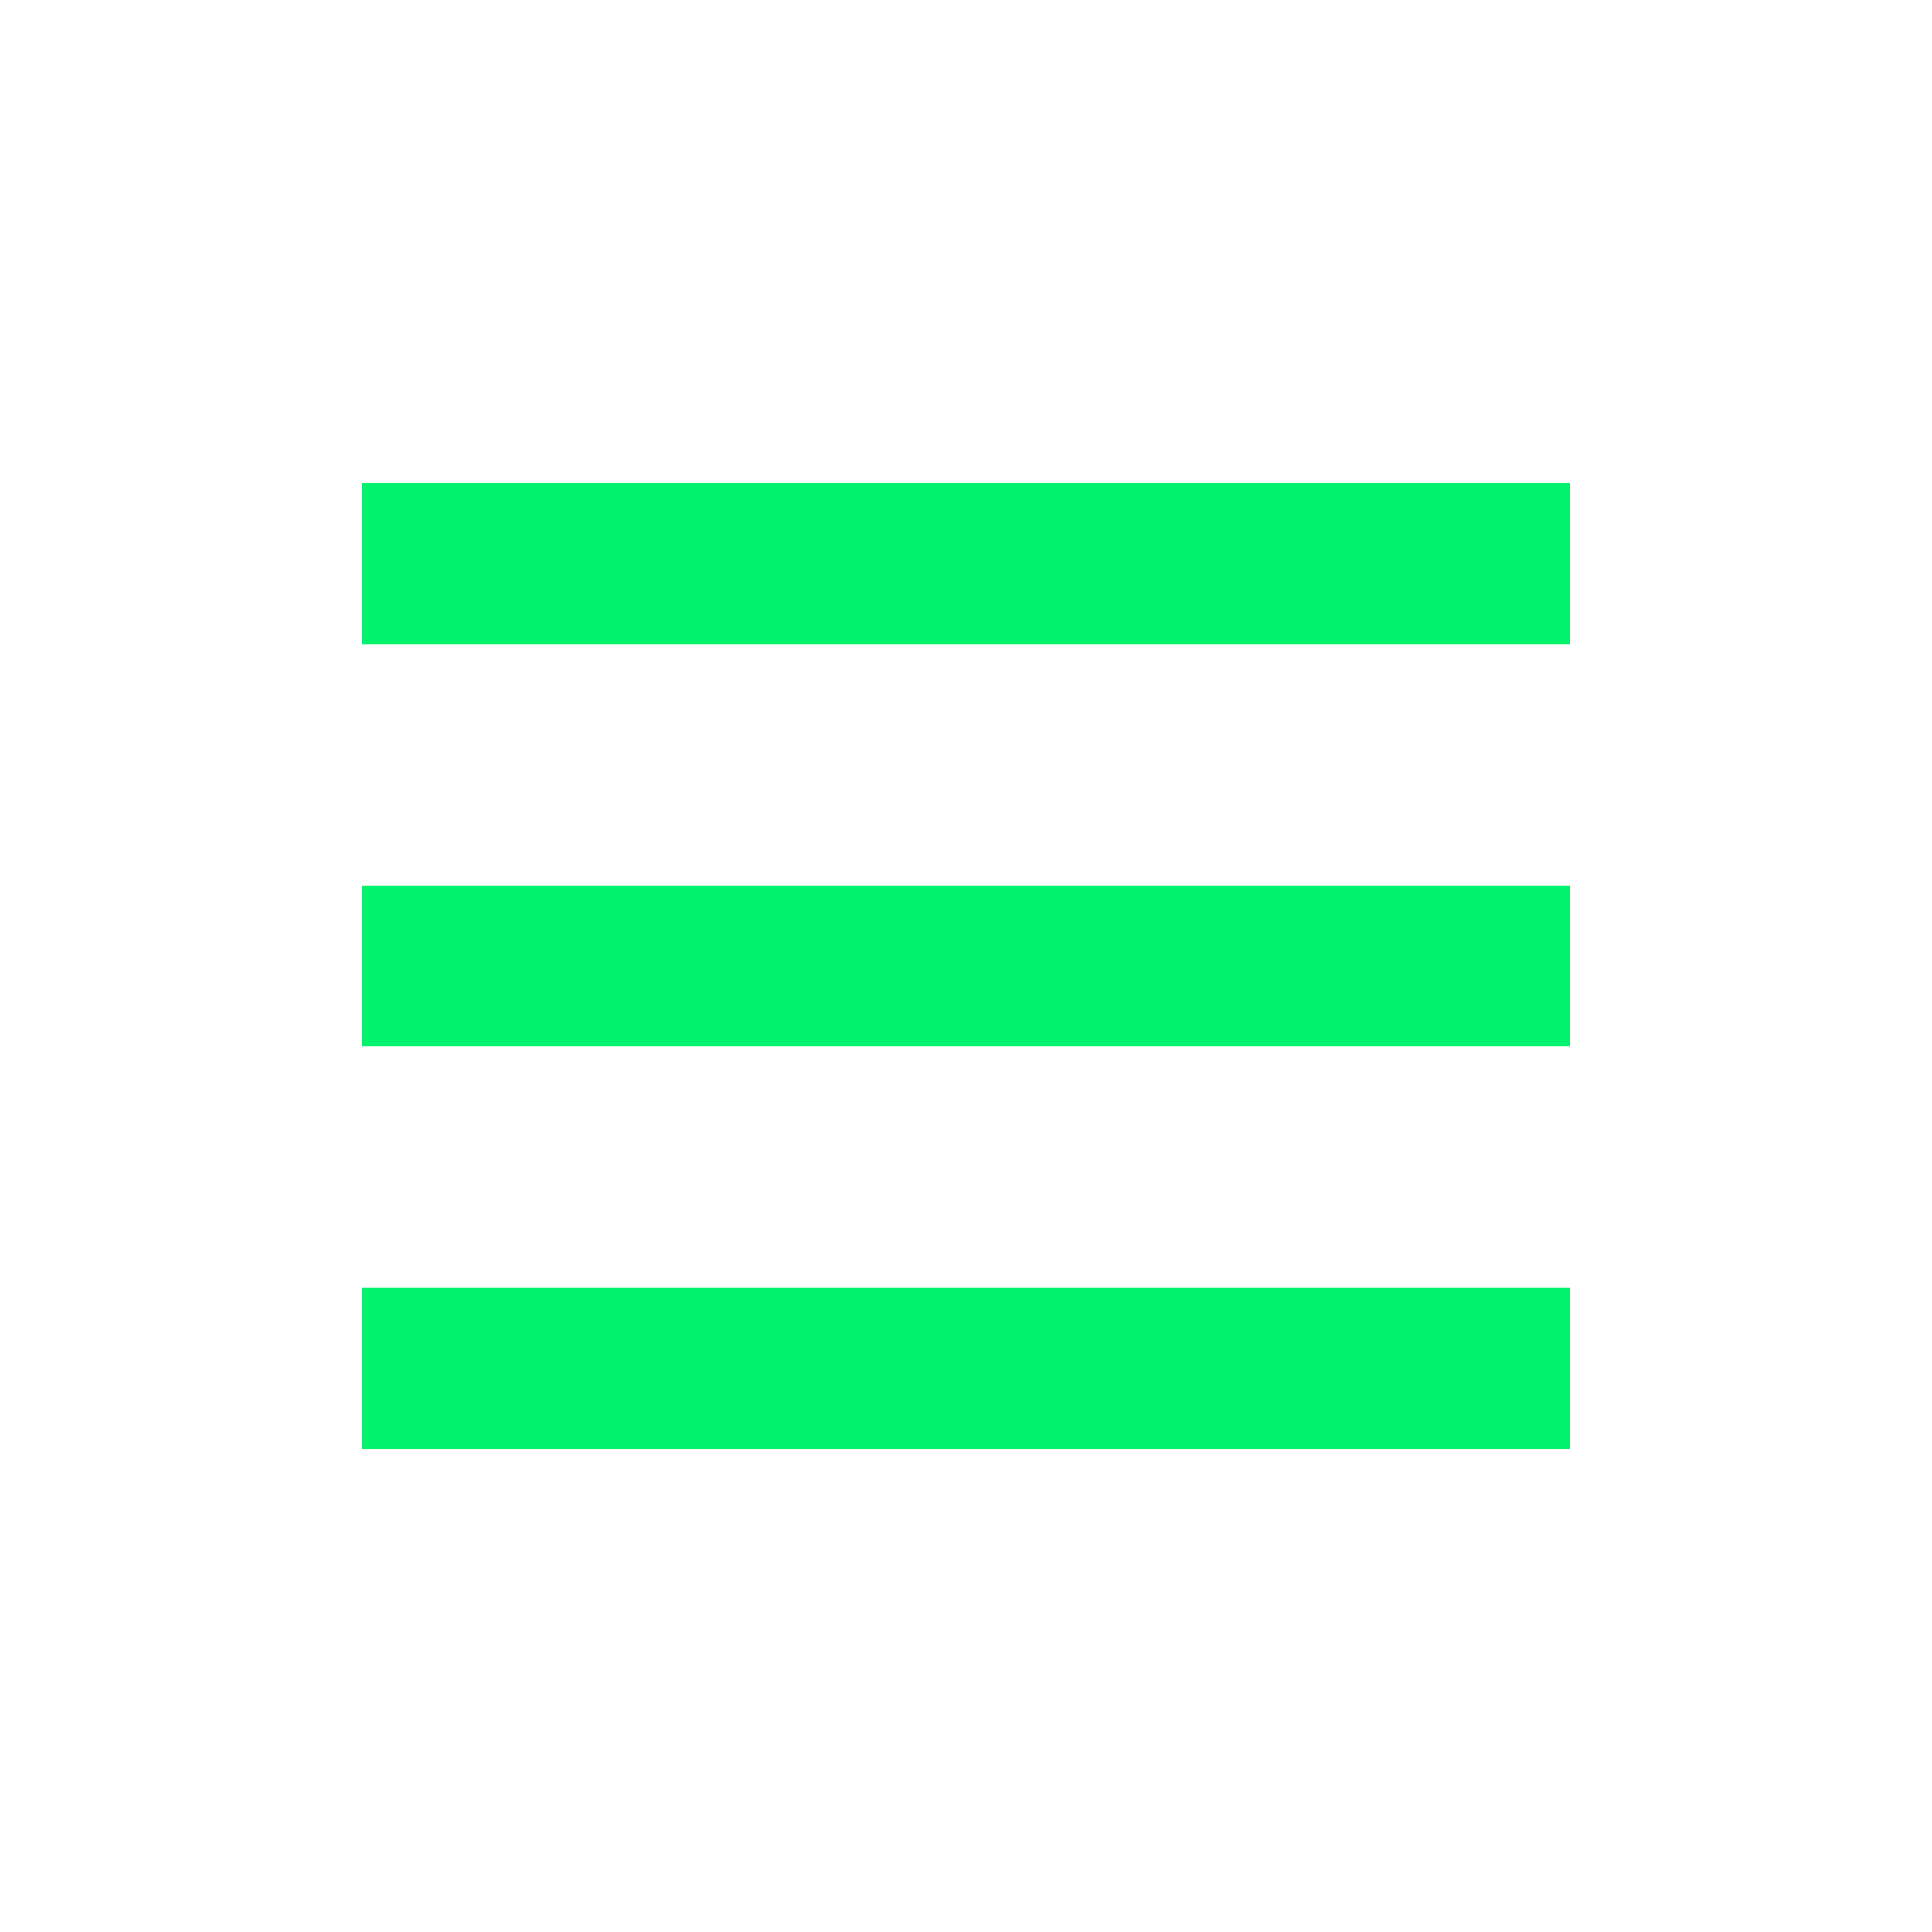
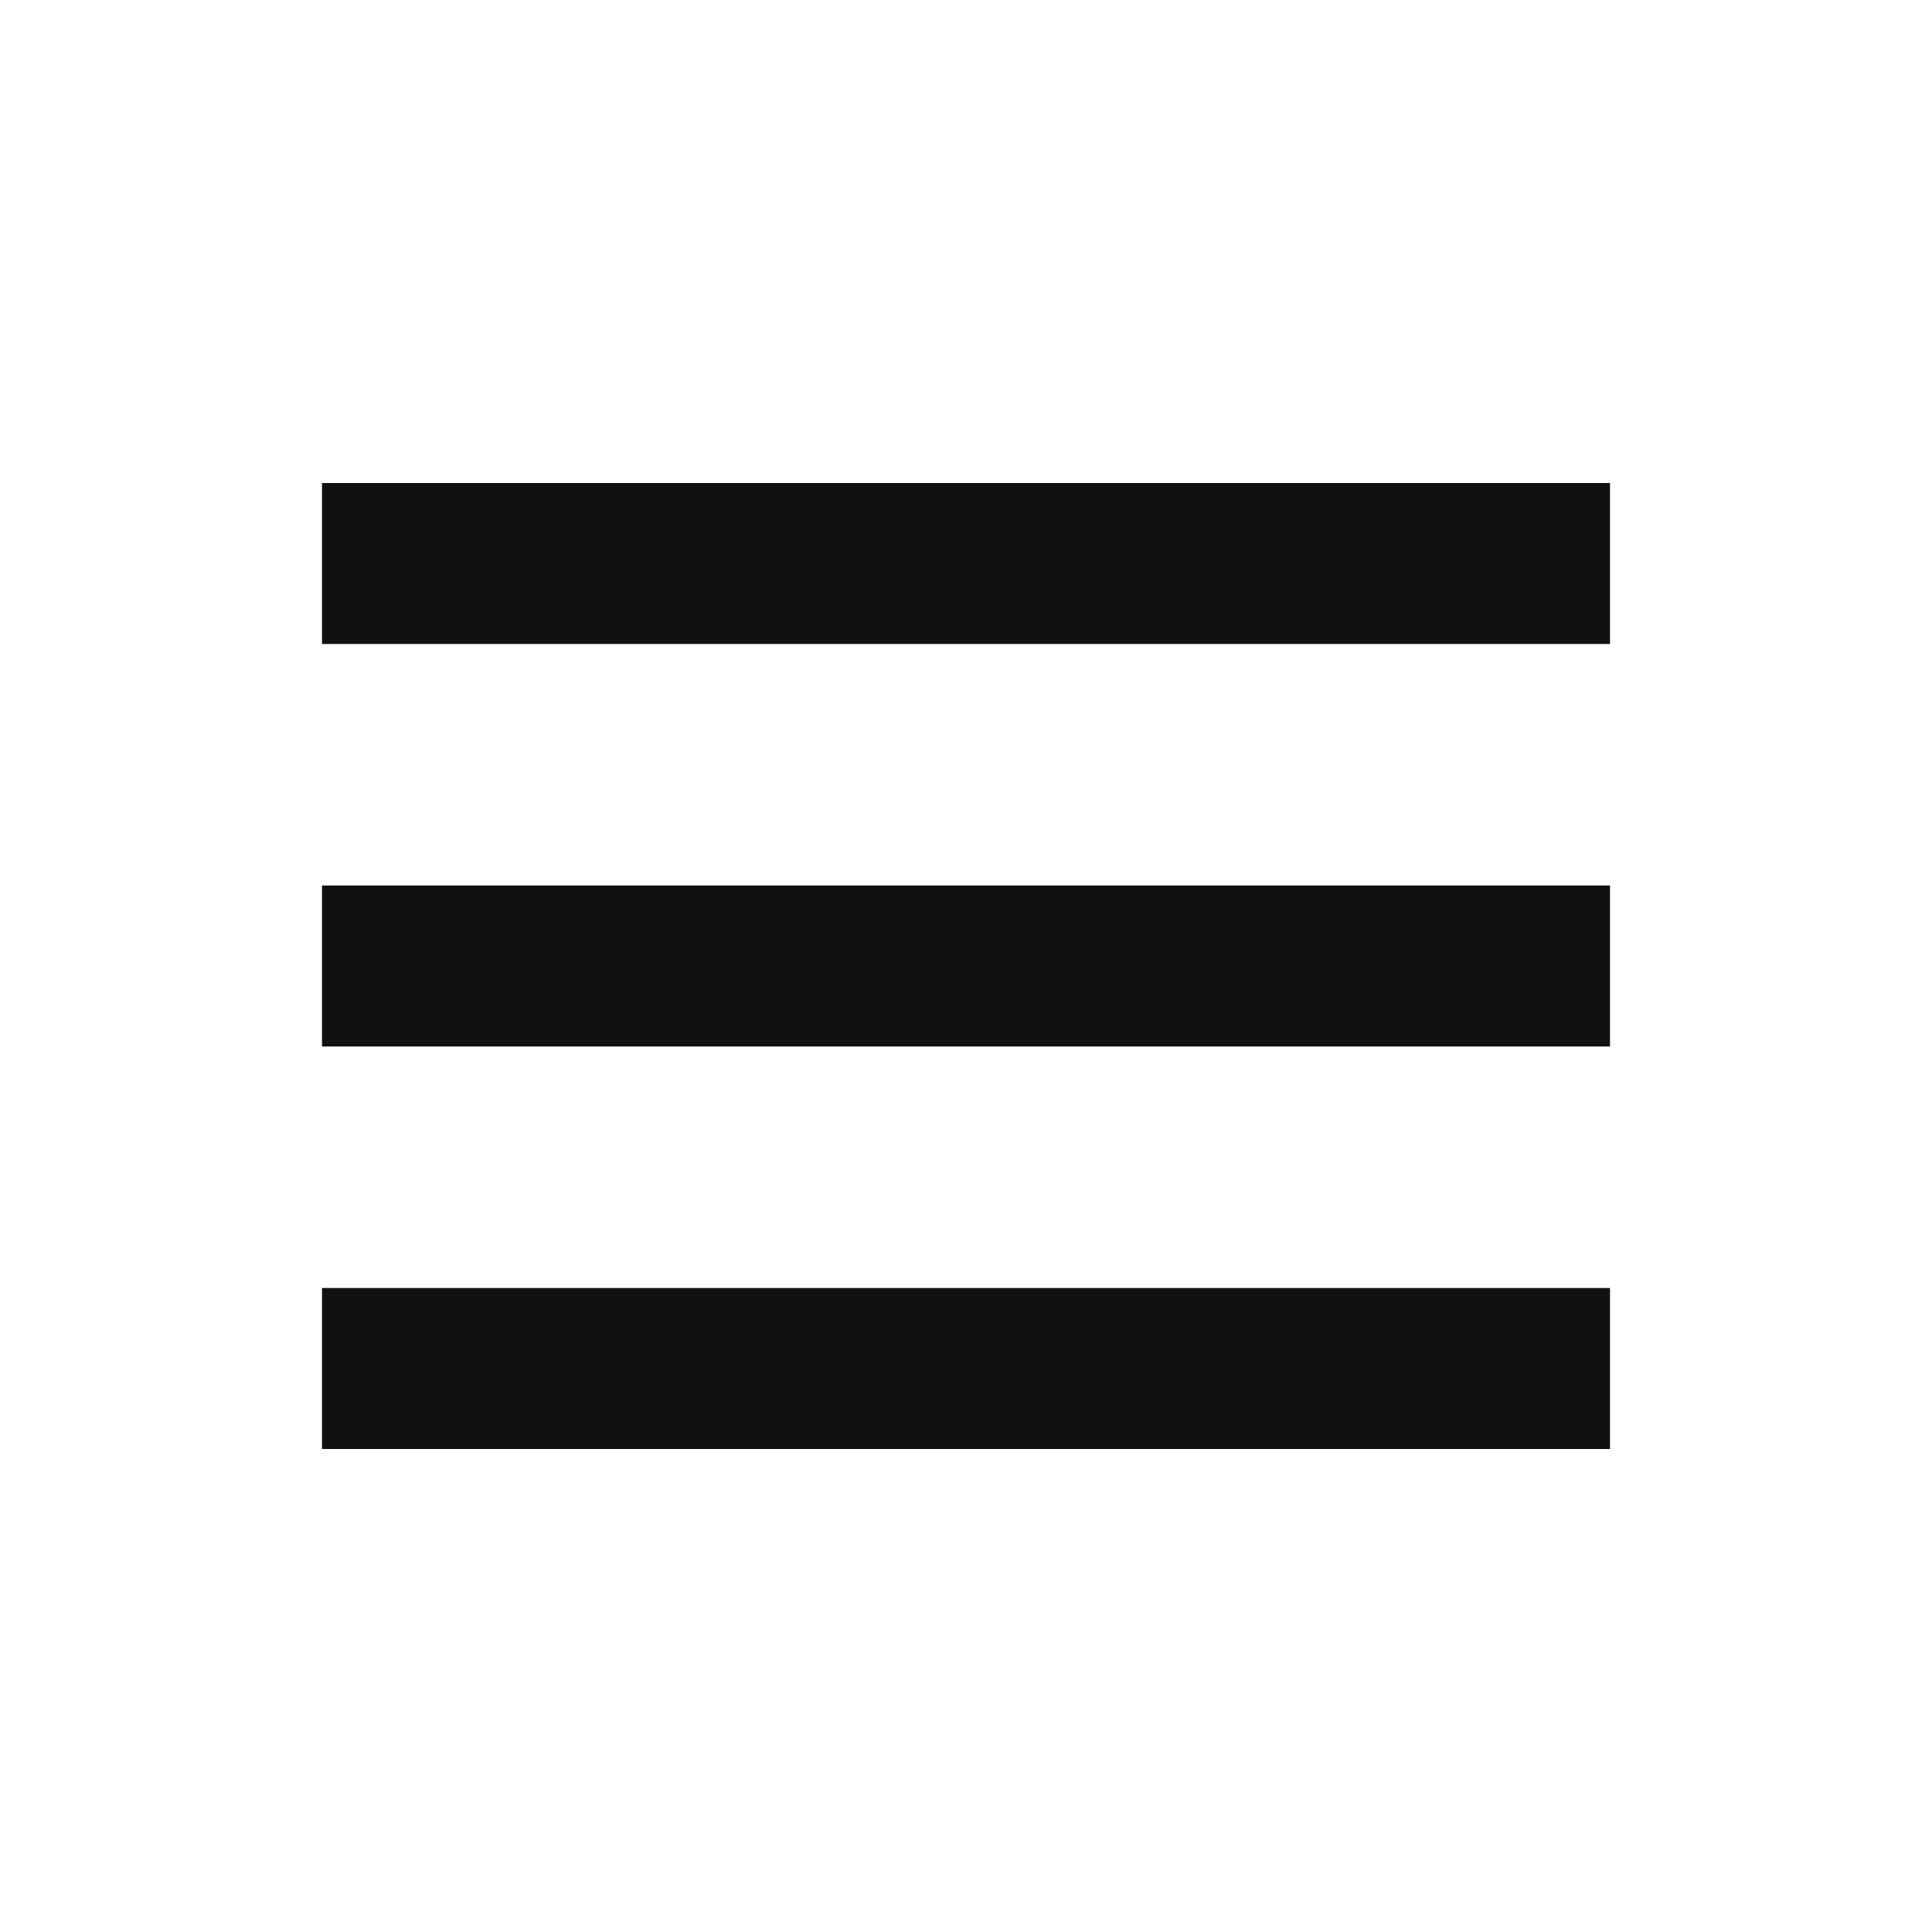
- <svg xmlns="http://www.w3.org/2000/svg" width="16" height="16" viewBox="0 0 16 16" fill="none">
-   <path d="M3 4H13V5.333H3V4ZM3 7.333H13V8.667H3V7.333ZM3 10.667H13V12H3V10.667Z" fill="#01F26D" />
+ <svg xmlns="http://www.w3.org/2000/svg" width="30" height="30" viewBox="0 0 24 24" style="fill: rgba(17, 17, 17, 1);transform: ;msFilter:;">
+   <path d="M4 6h16v2H4zm0 5h16v2H4zm0 5h16v2H4z" />
</svg>
